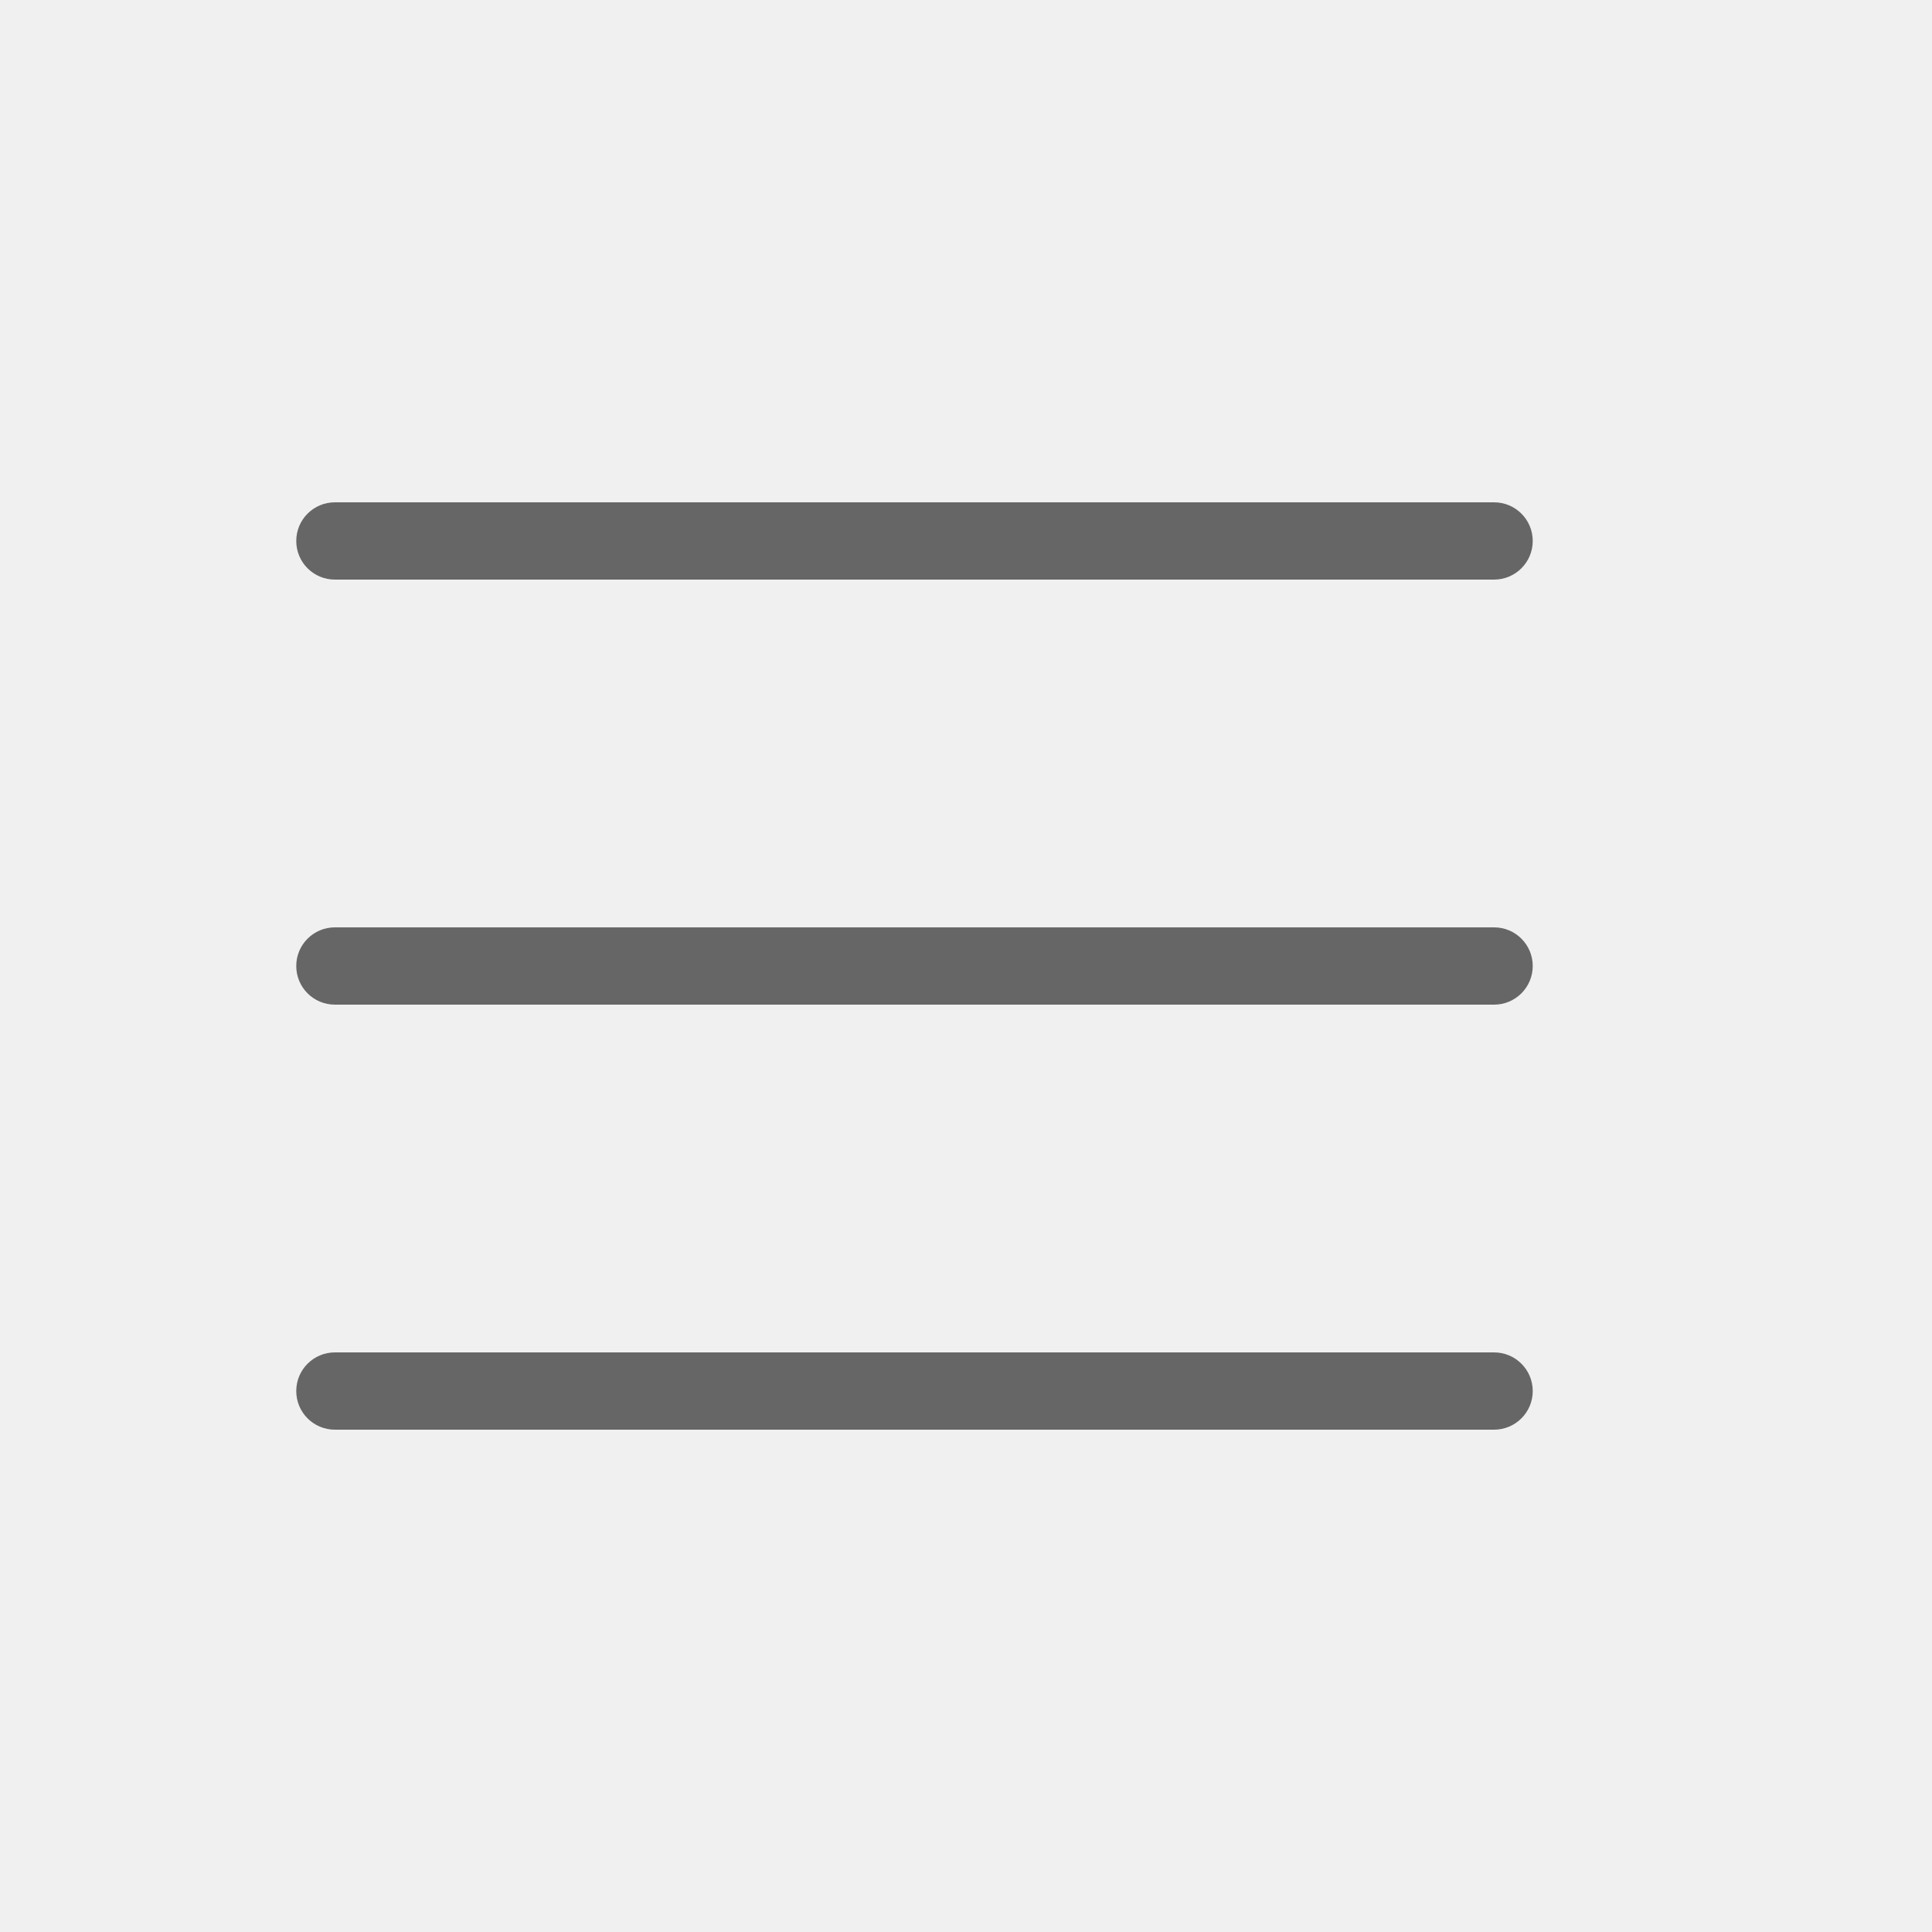
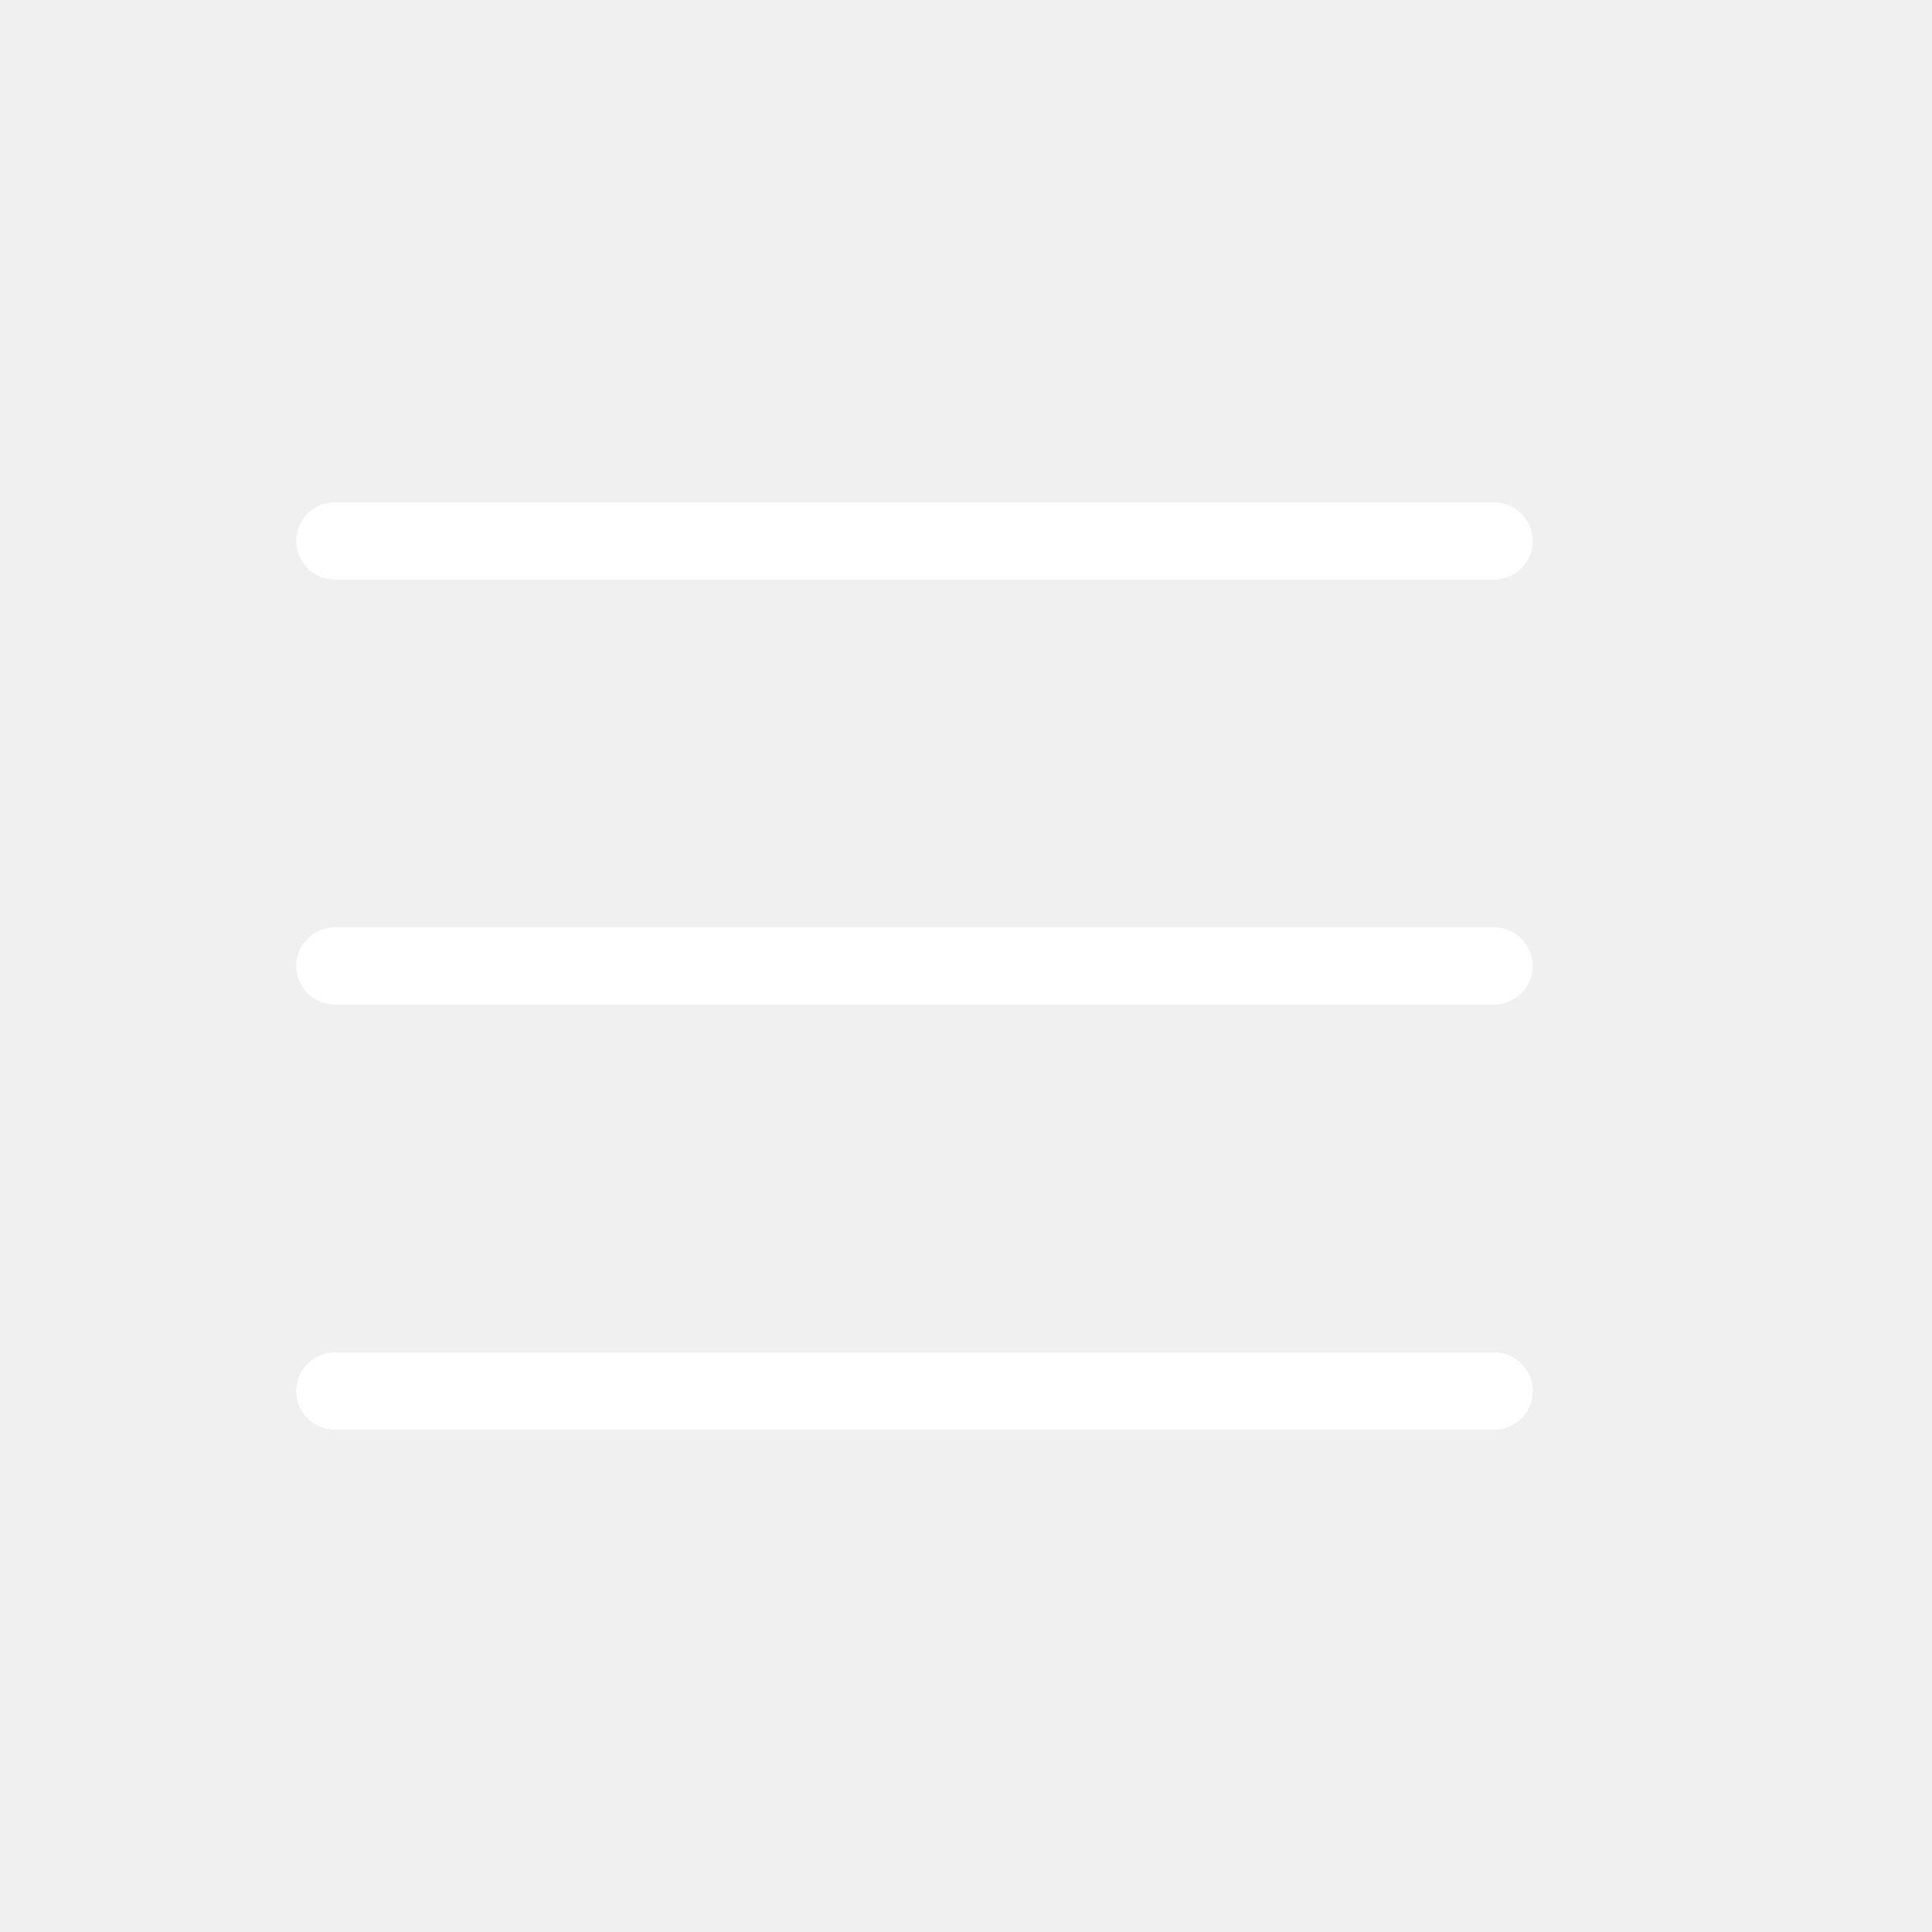
<svg xmlns="http://www.w3.org/2000/svg" height="800px" width="800px" version="1.1" id="Layer_1" viewBox="0 0 50 50" enable-background="new 0 0 50 50" xml:space="preserve">
-   <path fill="#666666" d="M8.667,15h30c0.552,0,1-0.447,1-1s-0.448-1-1-1h-30c-0.552,0-1,0.447-1,1S8.114,15,8.667,15z" />
-   <path fill="#666666" d="M8.667,37h30c0.552,0,1-0.447,1-1s-0.448-1-1-1h-30c-0.552,0-1,0.447-1,1S8.114,37,8.667,37z" />
-   <path fill="#666666" d="M8.667,26h30c0.552,0,1-0.447,1-1s-0.448-1-1-1h-30c-0.552,0-1,0.447-1,1S8.114,26,8.667,26z" />
+   <path fill="#FFFFFF" d="M8.667,15h30c0.552,0,1-0.447,1-1s-0.448-1-1-1h-30c-0.552,0-1,0.447-1,1S8.114,15,8.667,15z" />
+   <path fill="#FFFFFF" d="M8.667,37h30c0.552,0,1-0.447,1-1s-0.448-1-1-1h-30c-0.552,0-1,0.447-1,1S8.114,37,8.667,37z" />
+   <path fill="#FFFFFF" d="M8.667,26h30c0.552,0,1-0.447,1-1s-0.448-1-1-1h-30c-0.552,0-1,0.447-1,1S8.114,26,8.667,26z" />
</svg>
